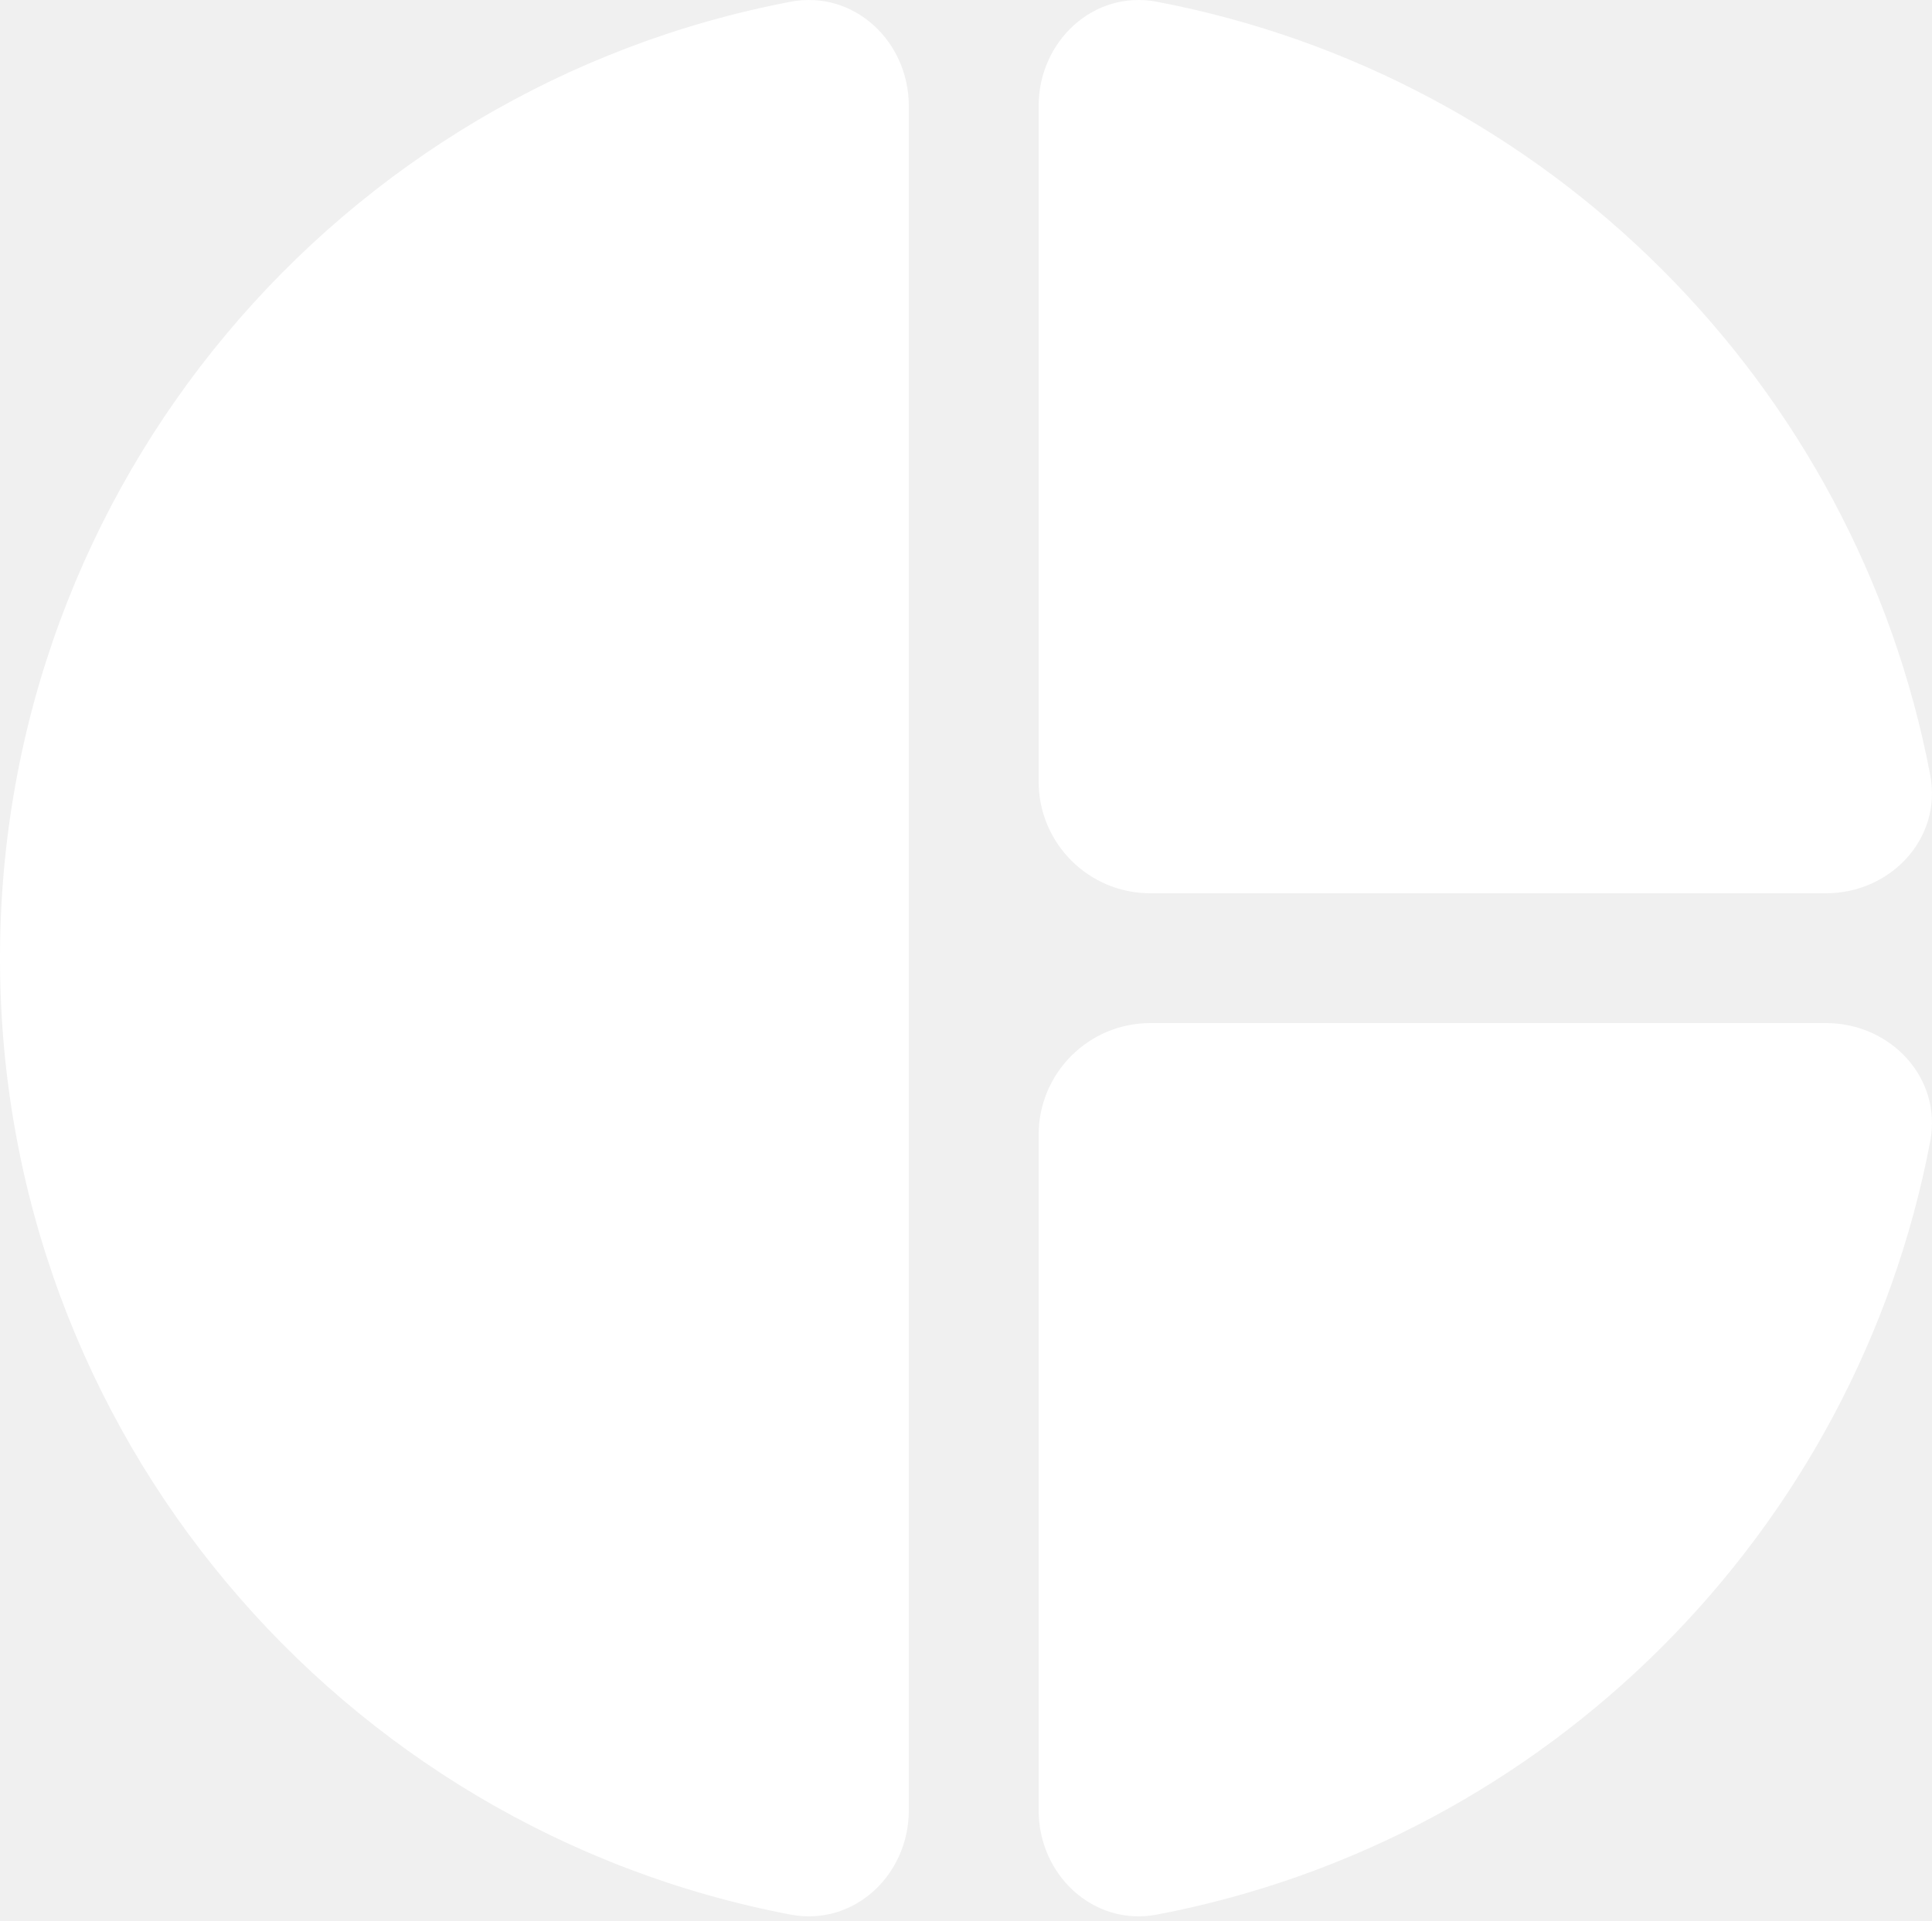
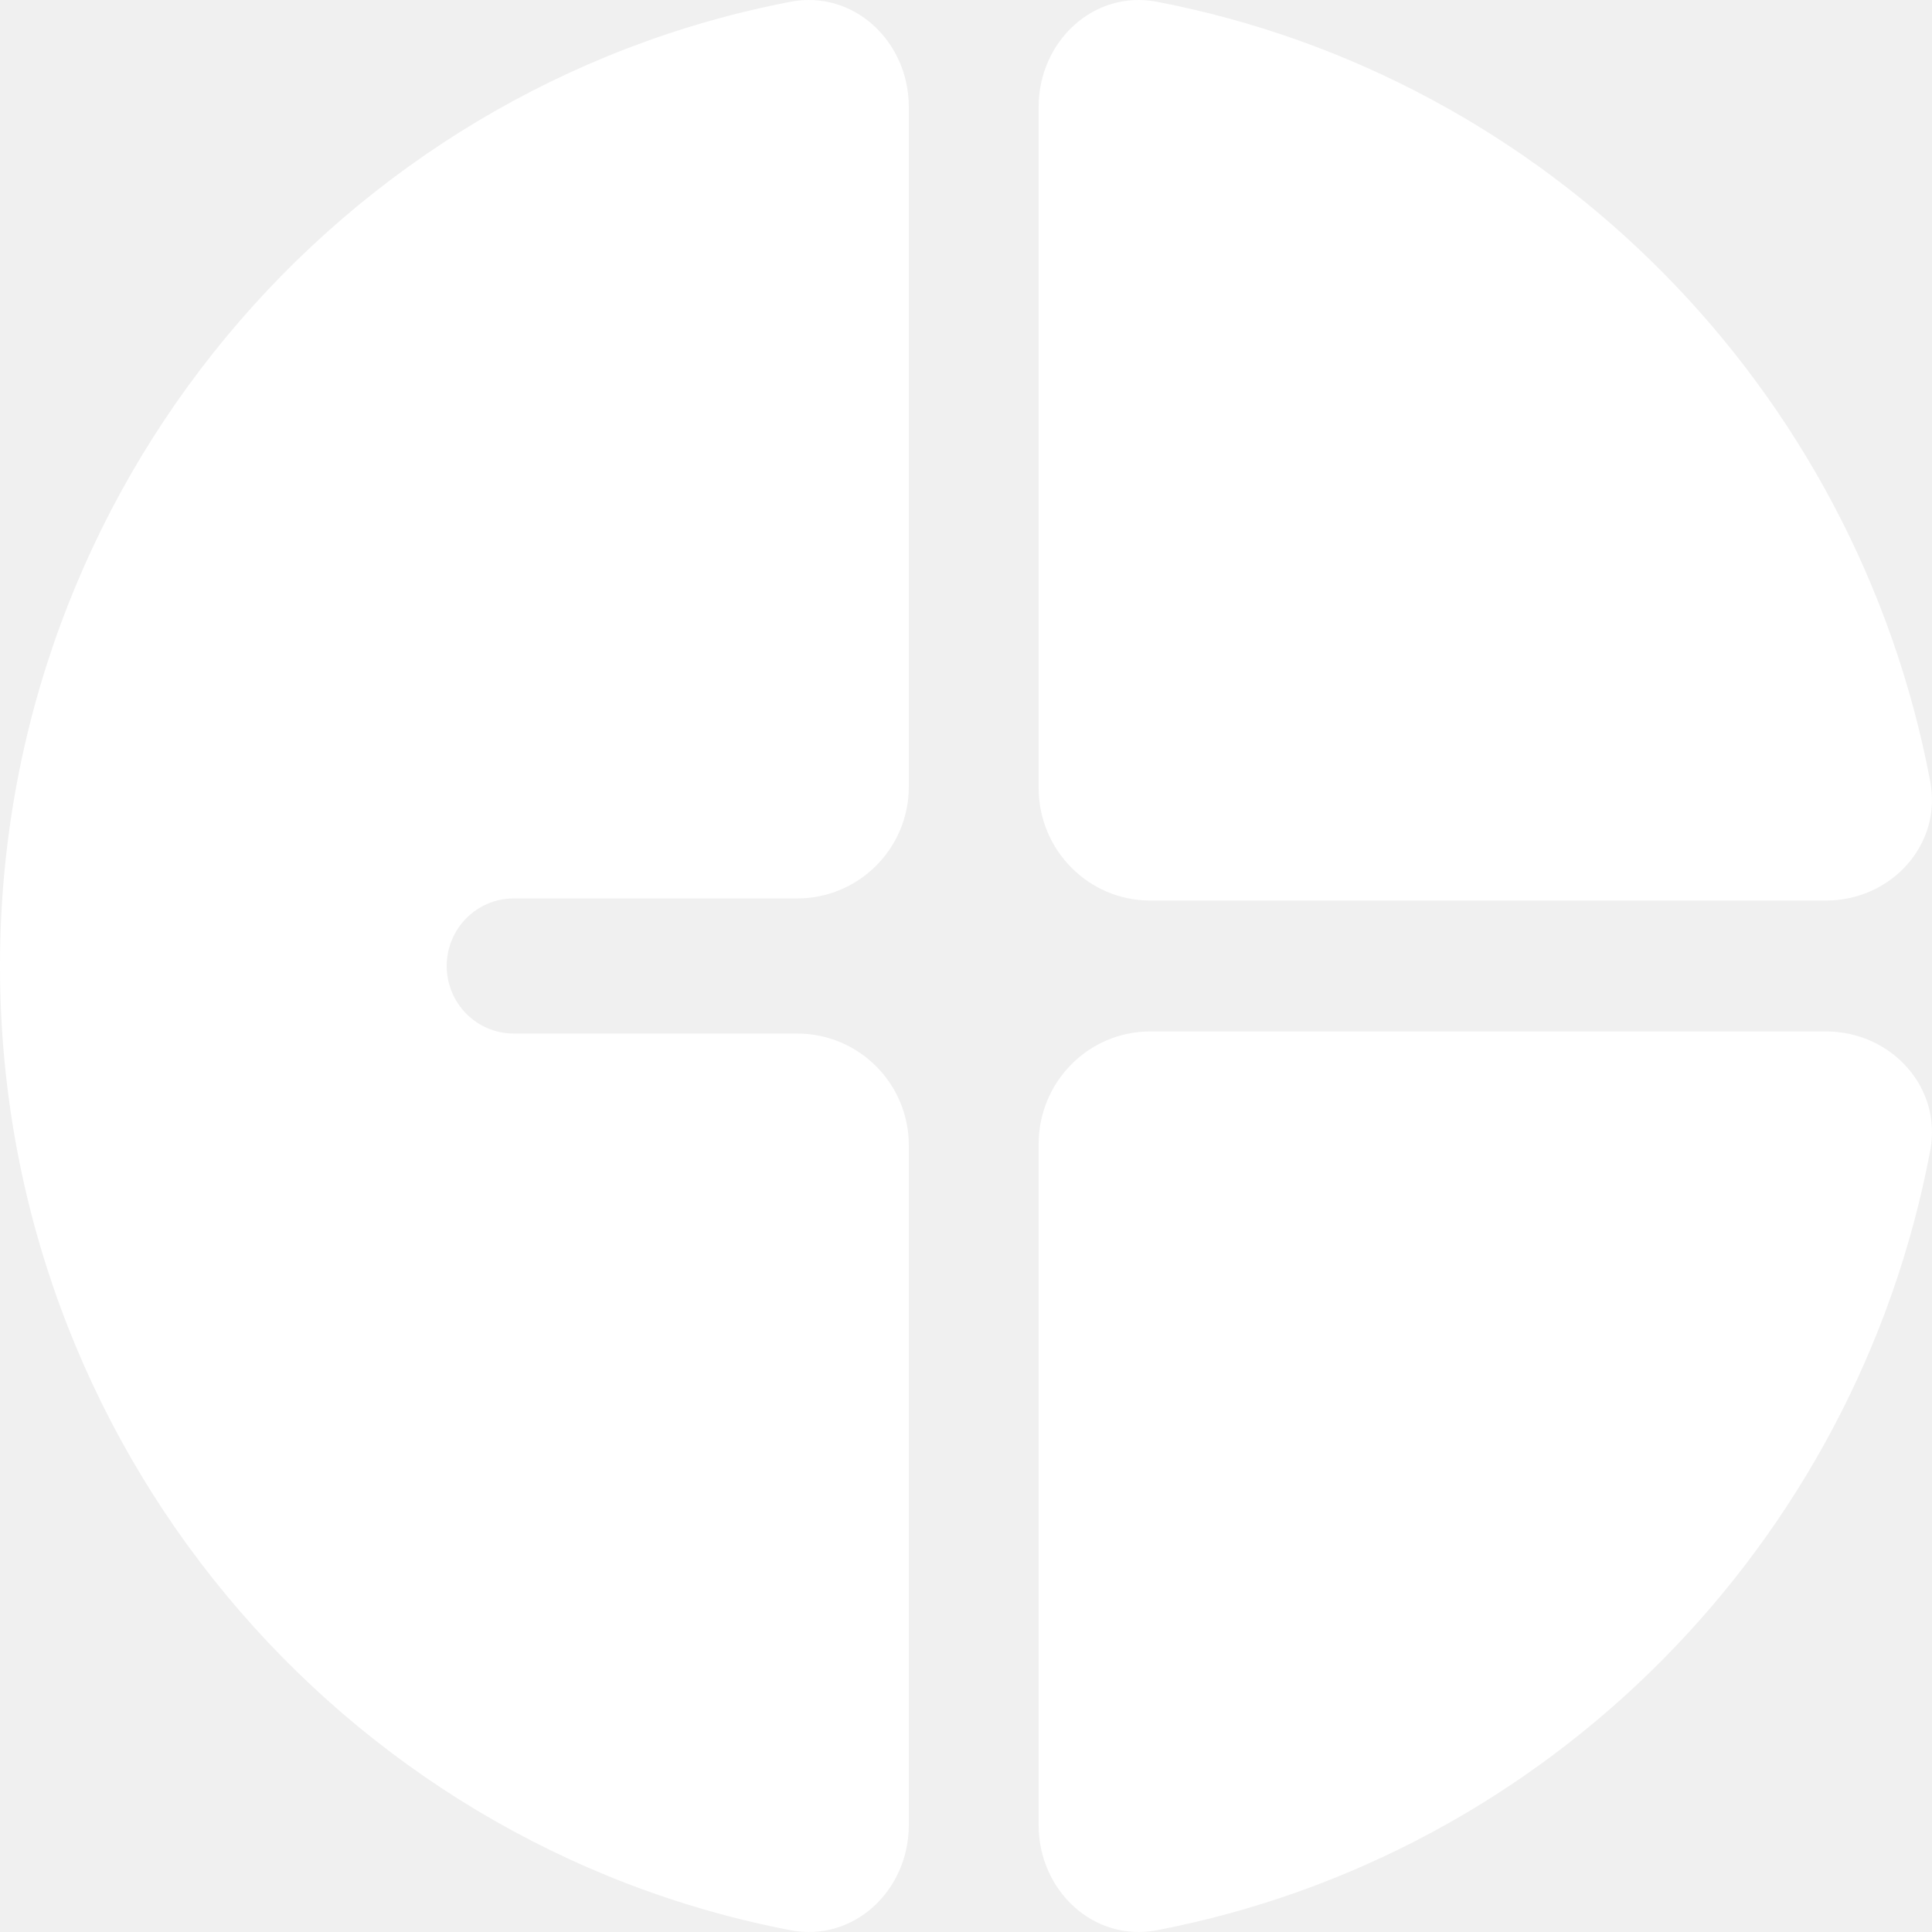
- <svg xmlns="http://www.w3.org/2000/svg" width="173" height="172" viewBox="0 0 173 172" fill="none">
-   <path d="M81.379 162.128C81.379 167.909 76.466 172.538 70.787 171.457C30.474 163.783 0 128.354 0 85.807C5.22564e-05 43.26 30.474 7.832 70.787 0.158C76.466 -0.924 81.379 3.706 81.379 9.487V162.128ZM163.513 91.62C169.294 91.62 173.923 96.532 172.842 102.212C166.18 137.211 138.596 164.794 103.597 171.457C97.917 172.538 93.005 167.909 93.005 162.128V101.62C93.005 96.097 97.482 91.62 103.005 91.62H163.513ZM93.005 9.487C93.005 3.706 97.917 -0.924 103.597 0.158C138.596 6.821 166.179 34.404 172.842 69.403C173.923 75.082 169.294 79.995 163.513 79.995H103.005C97.482 79.995 93.005 75.518 93.005 69.995V9.487Z" fill="white" />
+ <svg xmlns="http://www.w3.org/2000/svg" width="173" height="173" viewBox="0 0 173 173" fill="none">
+   <path d="M70.786 0.159C76.465 -0.931 81.379 3.736 81.379 9.564V70.451C81.379 75.974 76.902 80.451 71.379 80.451H46C42.686 80.451 40 83.159 40 86.499C40 89.84 42.686 92.548 46 92.548H71.379C76.902 92.548 81.379 97.025 81.379 102.548V163.436C81.379 169.264 76.465 173.931 70.786 172.841C30.474 165.105 0 129.39 0 86.499C0 43.609 30.474 7.895 70.786 0.159ZM163.512 92.359C169.293 92.359 173.923 97.311 172.842 103.036C166.18 138.318 138.596 166.124 103.596 172.841C97.917 173.931 93.005 169.264 93.005 163.436V102.44C93.005 96.872 97.482 92.359 103.005 92.359H163.512ZM93.005 9.564C93.005 3.736 97.917 -0.931 103.596 0.159C138.596 6.876 166.179 34.682 172.841 69.964C173.922 75.689 169.294 80.64 163.512 80.64H103.005C97.482 80.64 93.005 76.127 93.005 70.559V9.564Z" fill="white" />
</svg>
